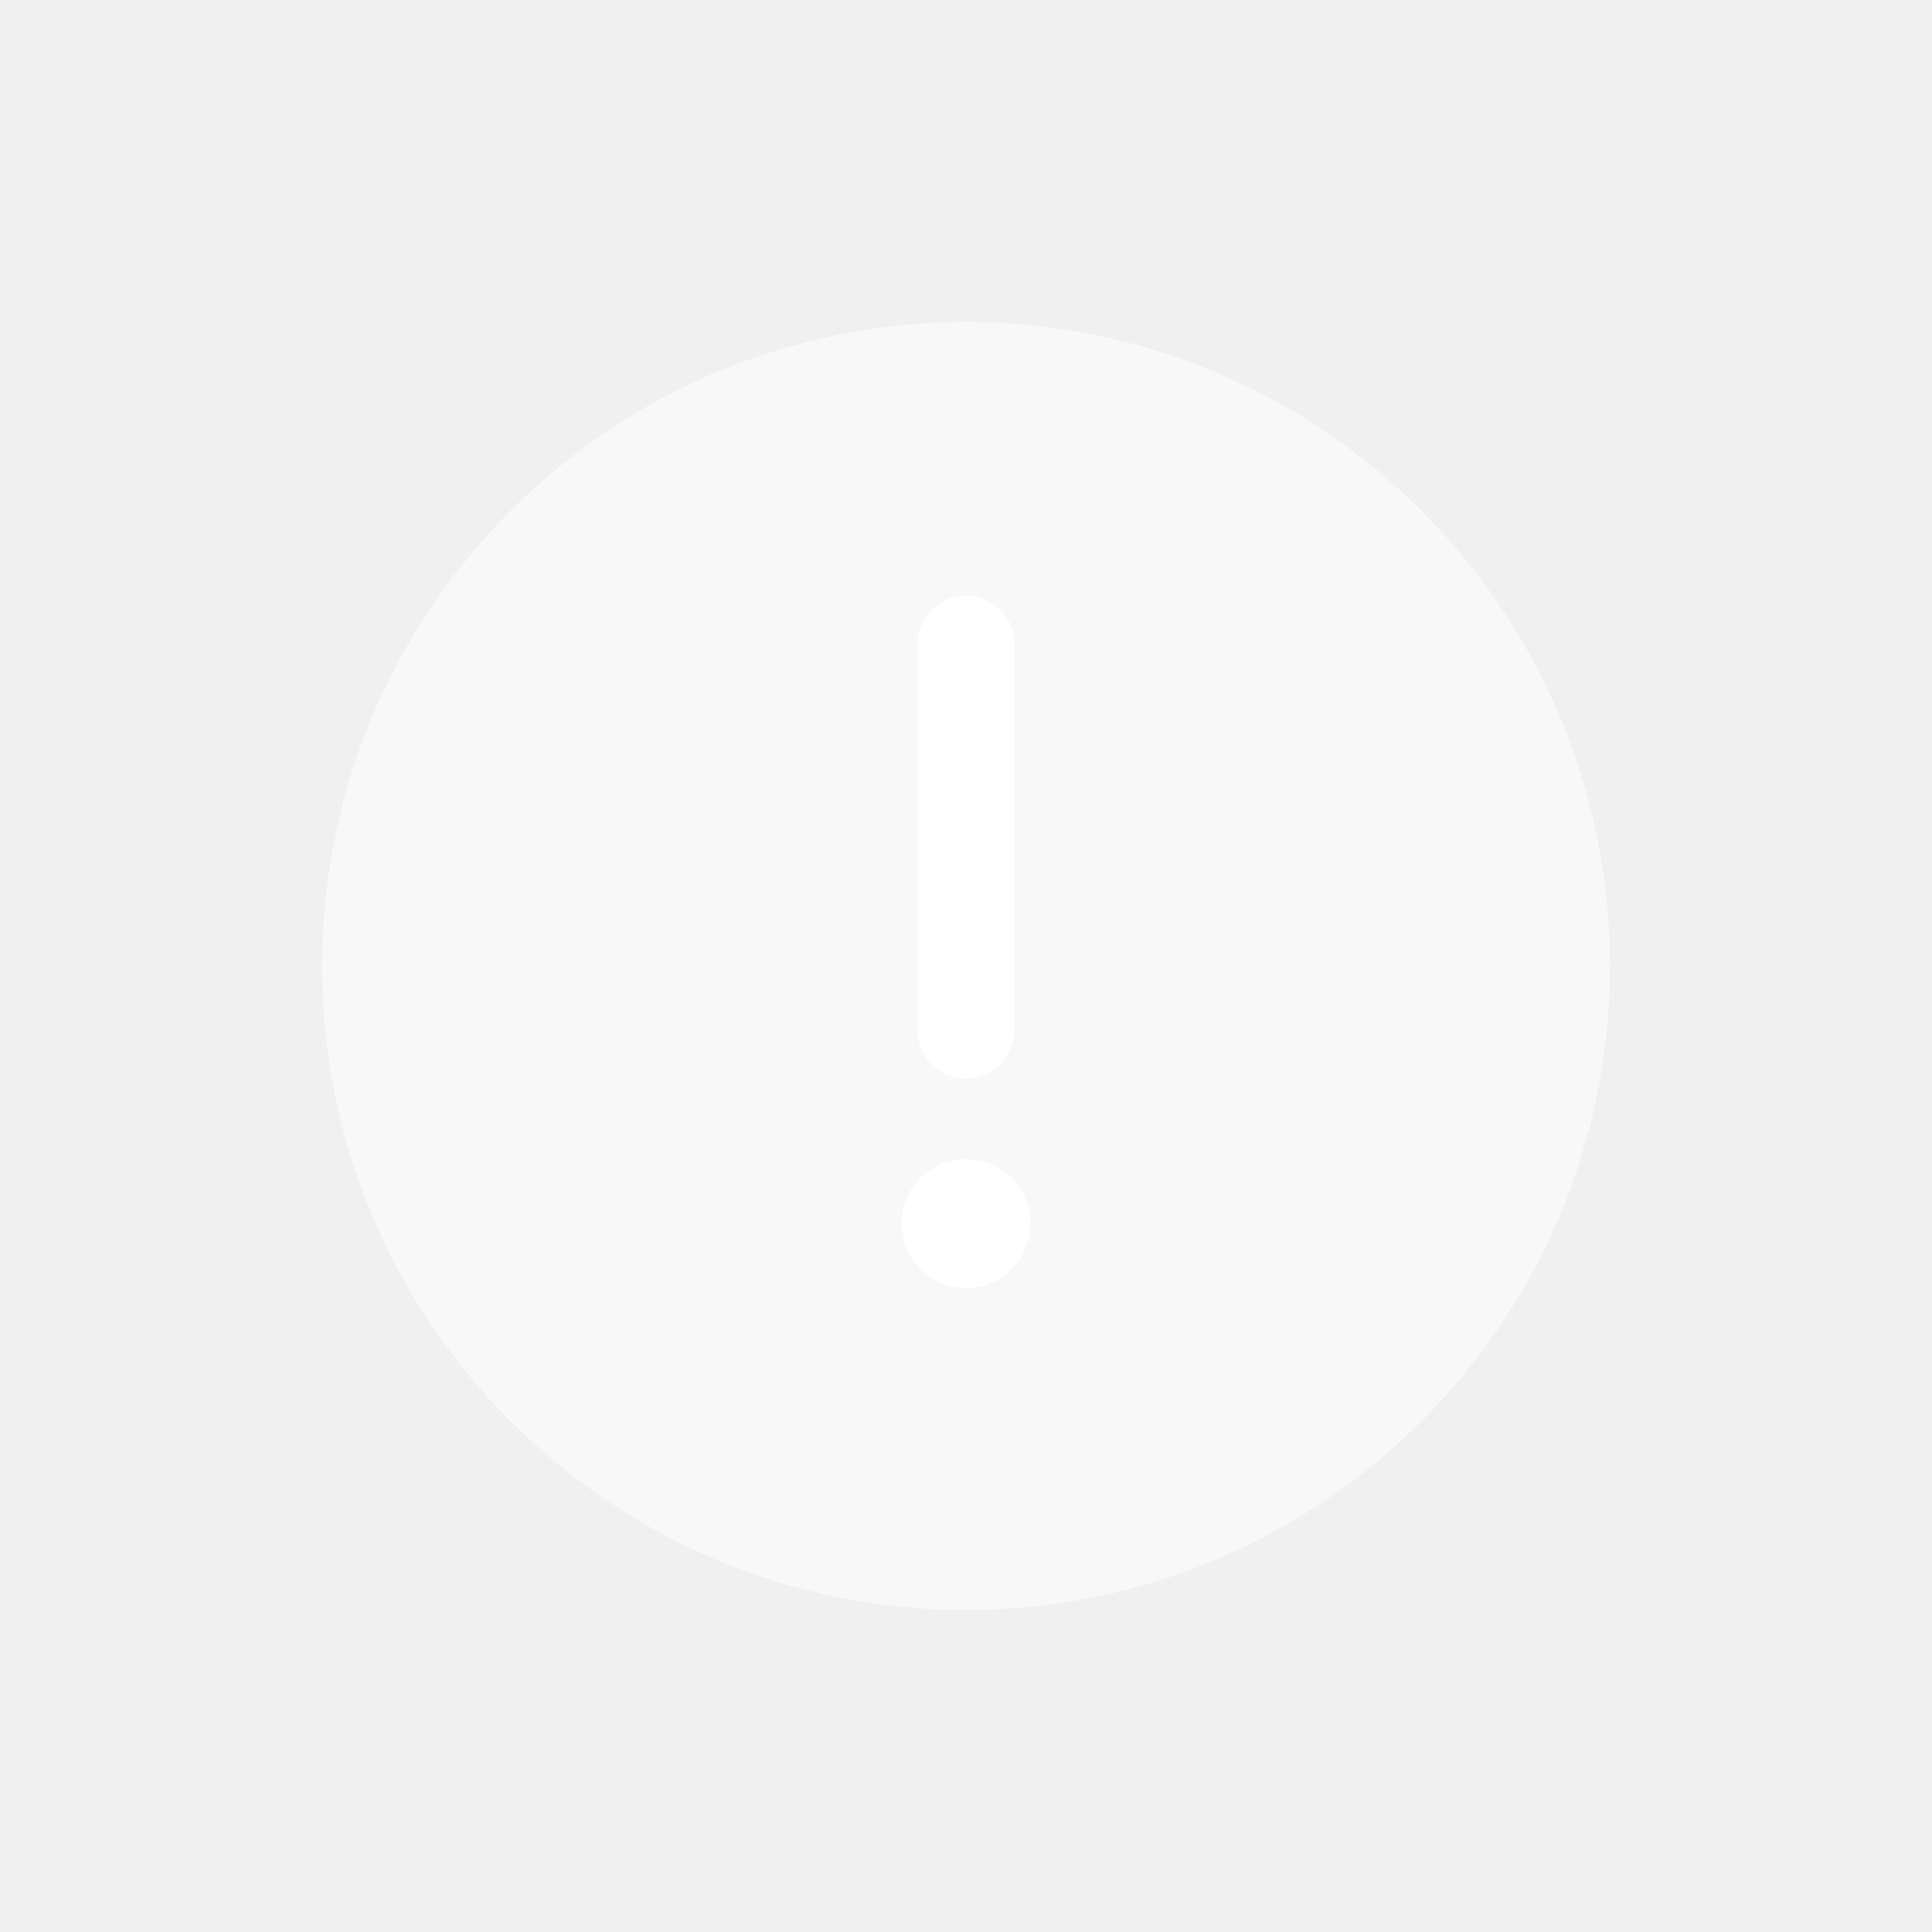
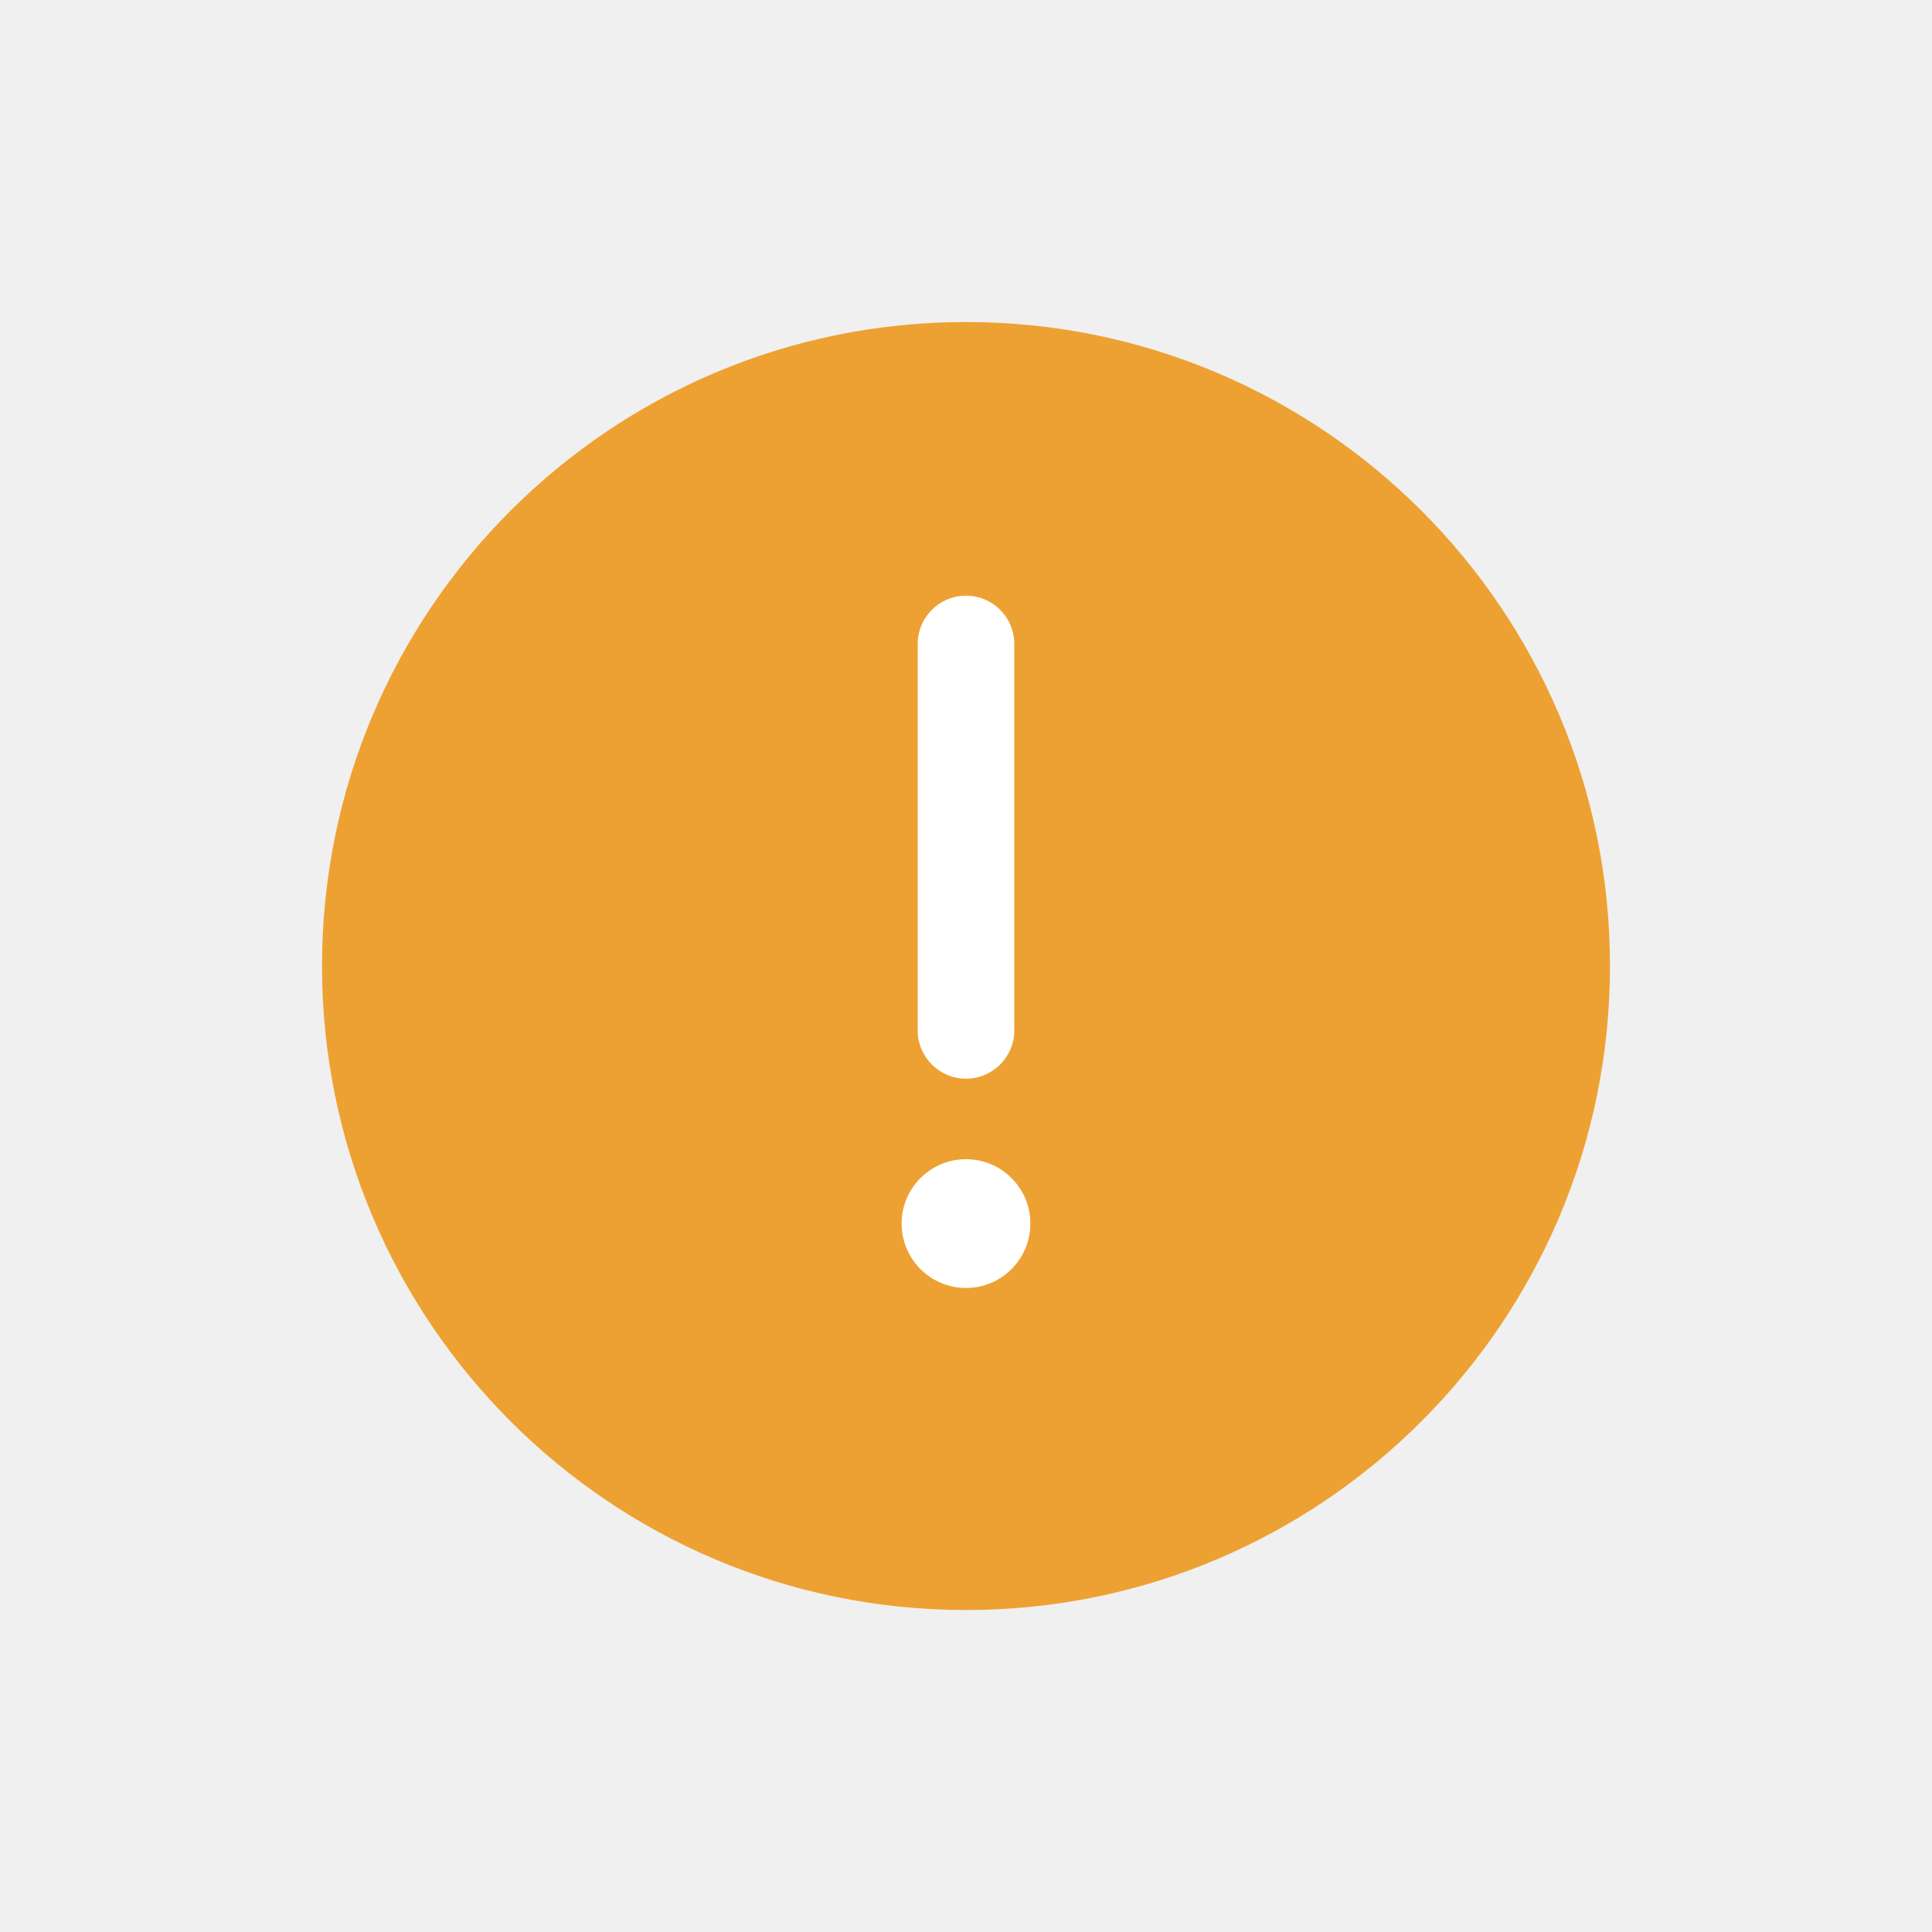
- <svg xmlns="http://www.w3.org/2000/svg" width="64" height="64" viewBox="0 0 64 64" fill="none">
-   <path opacity="0.5" d="M53.333 32C53.333 20.218 43.782 10.667 32 10.667C20.218 10.667 10.667 20.218 10.667 32C10.667 43.782 20.218 53.334 32 53.334C43.782 53.334 53.333 43.782 53.333 32Z" fill="white" />
-   <path d="M32 19.733C32.884 19.733 33.6 20.45 33.6 21.334V34.133C33.6 35.017 32.884 35.733 32 35.733C31.116 35.733 30.4 35.017 30.4 34.133V21.334C30.4 20.45 31.116 19.733 32 19.733Z" fill="white" />
-   <path d="M32 42.667C33.178 42.667 34.133 41.712 34.133 40.533C34.133 39.355 33.178 38.4 32 38.4C30.822 38.4 29.867 39.355 29.867 40.533C29.867 41.712 30.822 42.667 32 42.667Z" fill="white" />
+ <svg xmlns="http://www.w3.org/2000/svg" width="40" height="40" viewBox="0 0 40 40" fill="none">
+   <path d="M33.333 20C33.333 12.636 27.364 6.667 20 6.667C12.636 6.667 6.667 12.636 6.667 20C6.667 27.364 12.636 33.334 20 33.334C27.364 33.334 33.333 27.364 33.333 20Z" fill="#EDA133" />
+   <path d="M20 12.333C20.552 12.333 21 12.781 21 13.333V21.333C21 21.885 20.552 22.333 20 22.333C19.448 22.333 19 21.885 19 21.333V13.333C19 12.781 19.448 12.333 20 12.333Z" fill="white" />
+   <path d="M20 26.666C20.736 26.666 21.333 26.069 21.333 25.333C21.333 24.597 20.736 24 20 24C19.264 24 18.667 24.597 18.667 25.333C18.667 26.069 19.264 26.666 20 26.666Z" fill="white" />
</svg>
